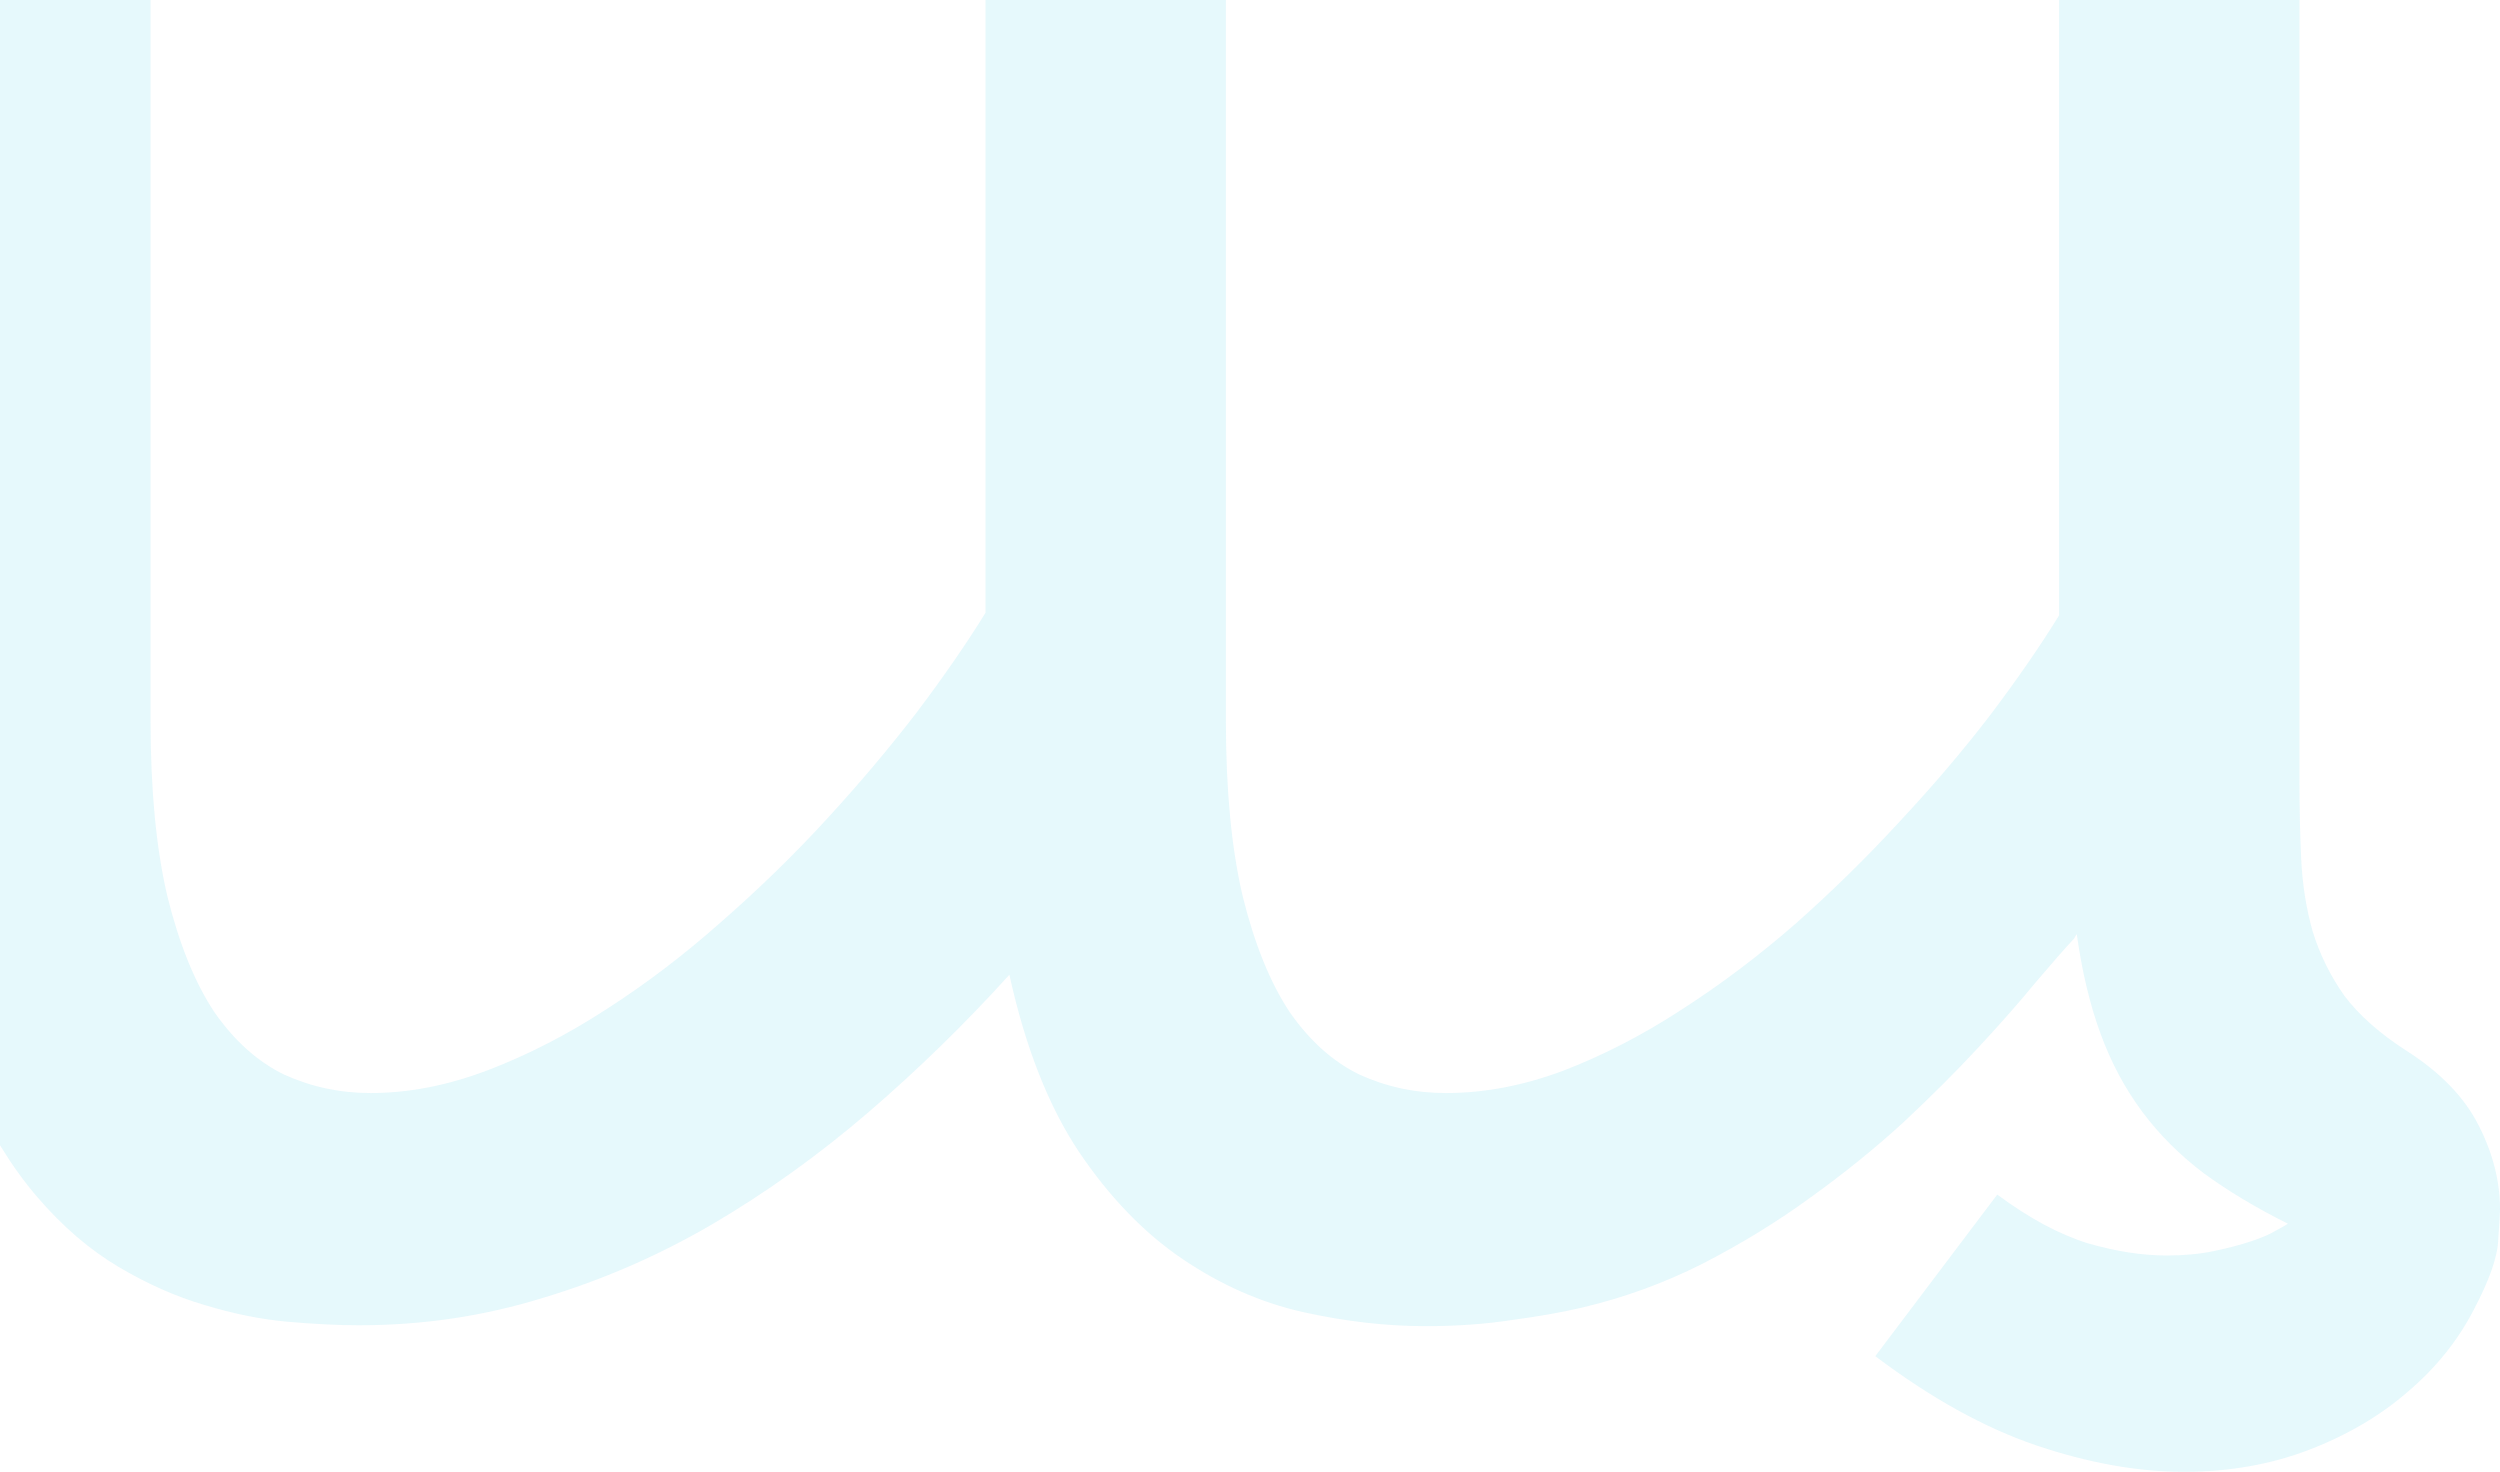
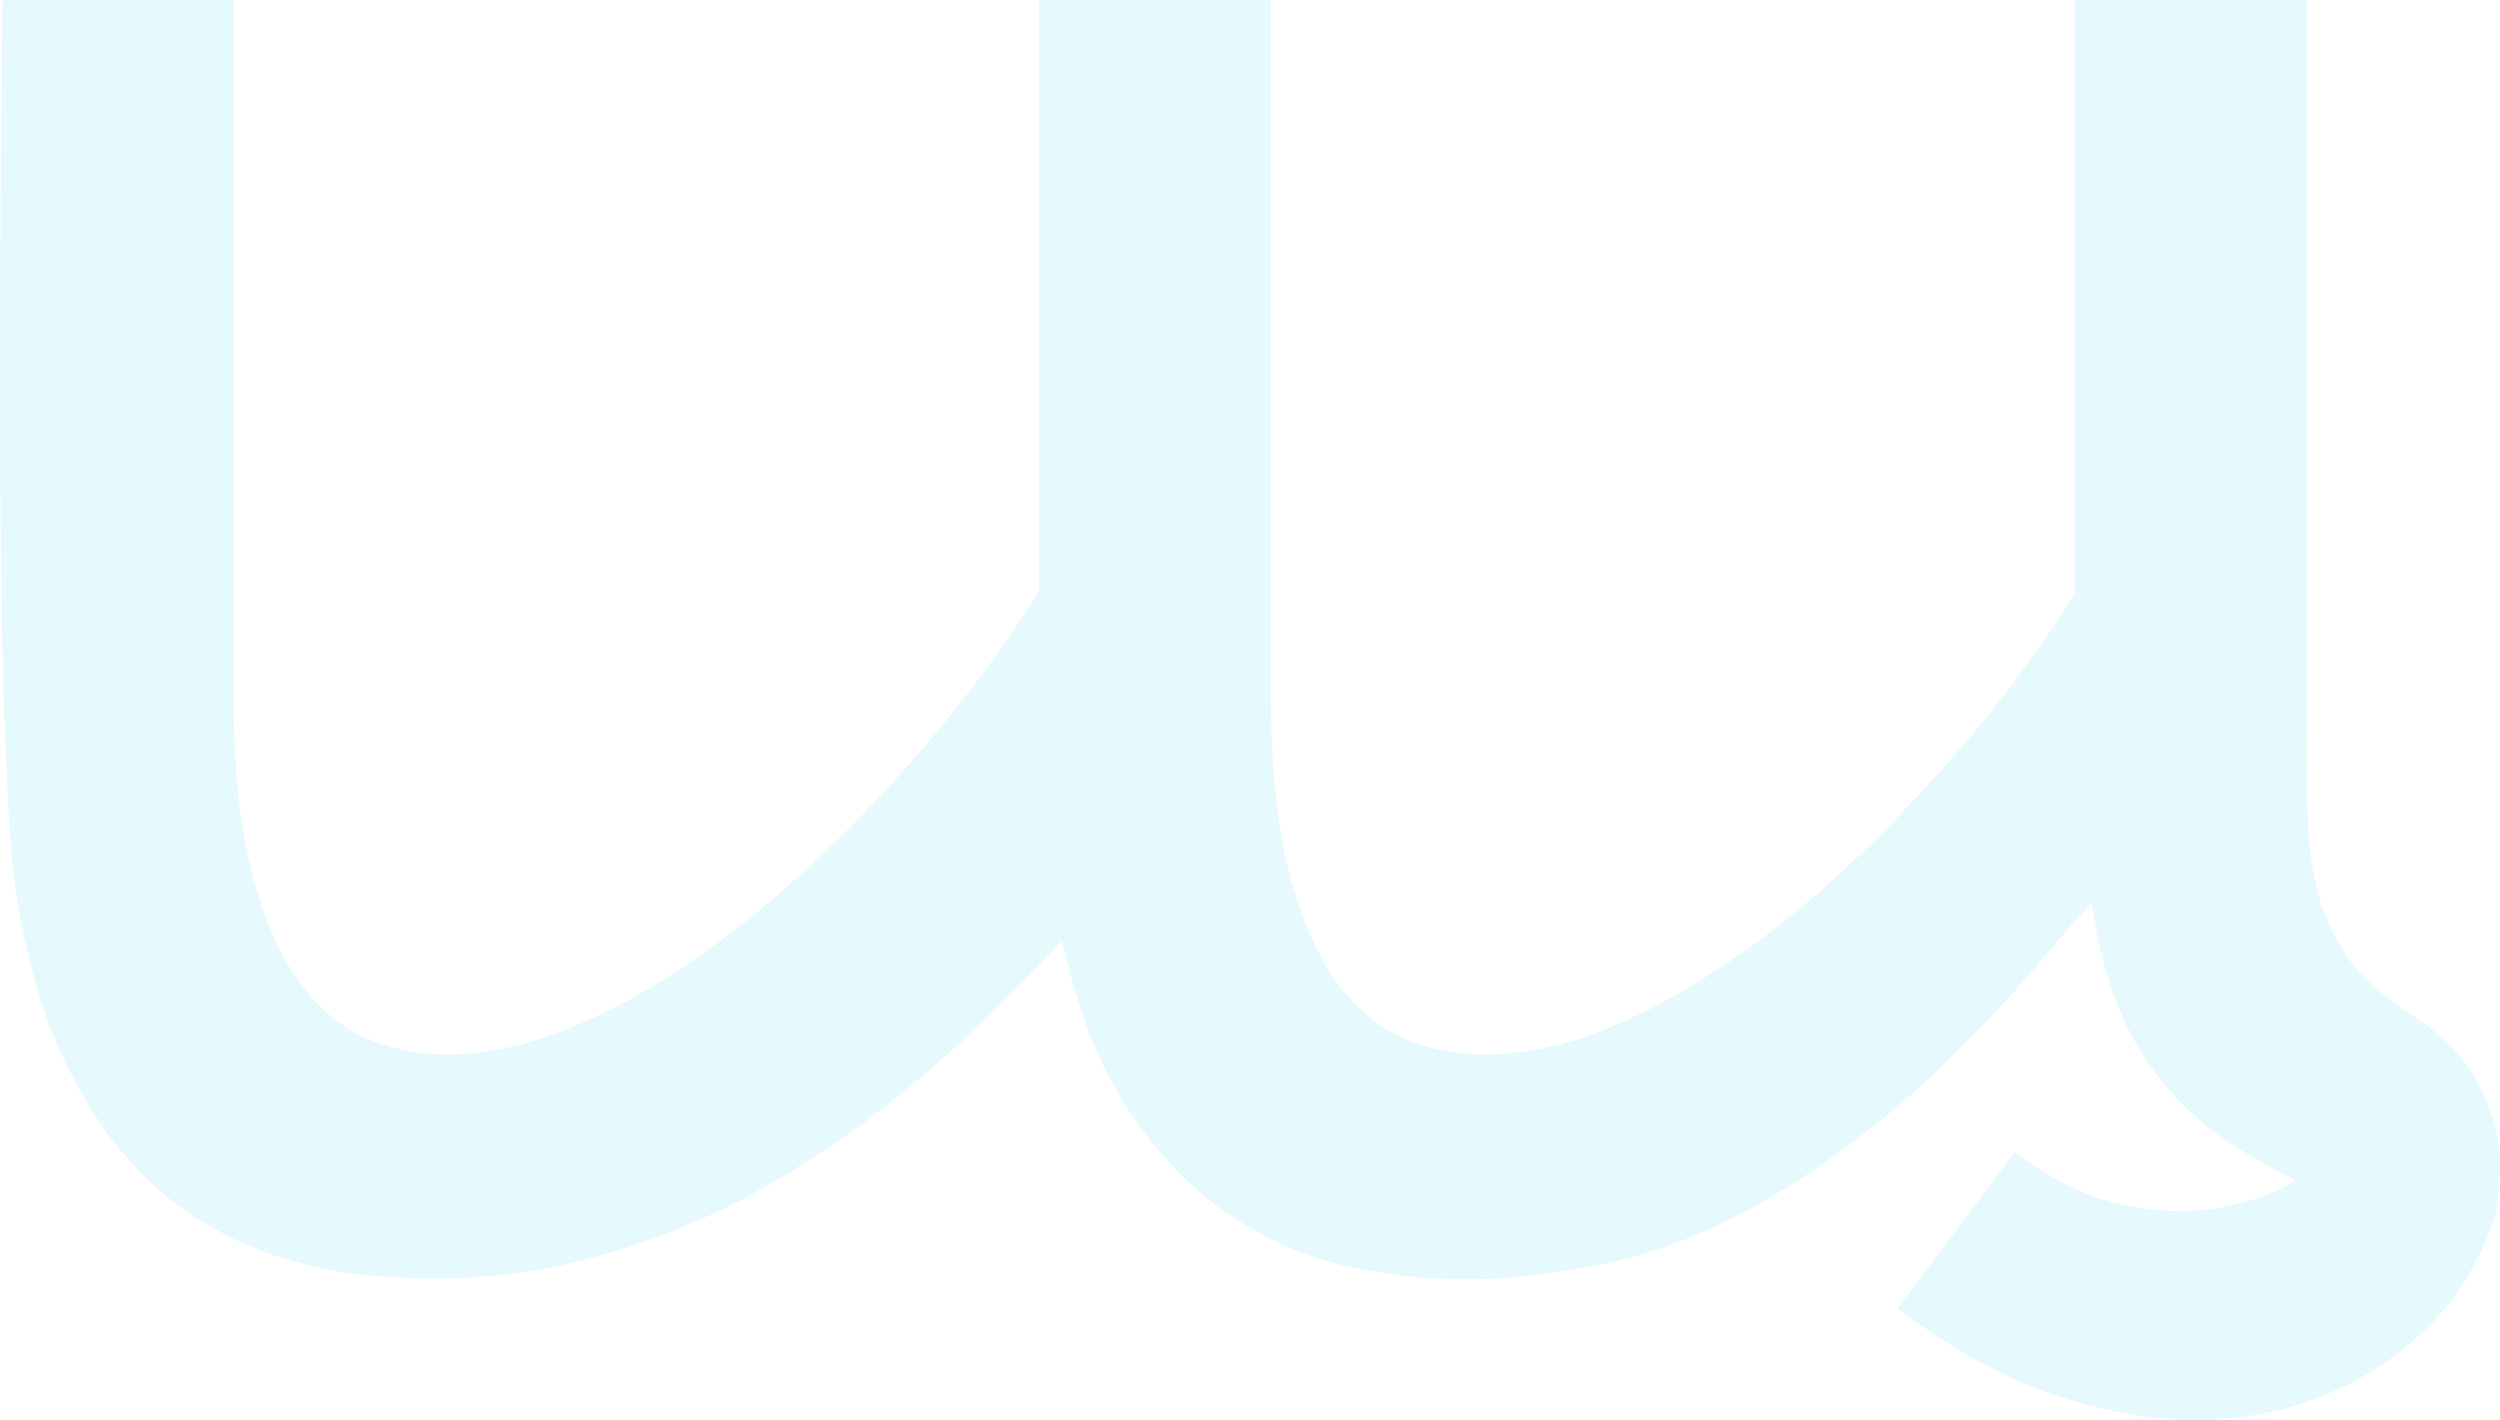
- <svg xmlns="http://www.w3.org/2000/svg" width="710" height="418" viewBox="0 0 710 418" fill="none">
-   <path opacity="0.1" d="M683.401 298.392C693.104 304.577 699.962 311.682 703.977 319.706C707.992 327.563 710 335.503 710 343.527C710 344.363 709.833 347.205 709.498 352.053C709.331 356.901 706.989 363.587 702.472 372.113C697.955 380.805 691.765 388.495 683.902 395.182C676.04 402.036 666.671 407.552 655.797 411.731C644.924 415.91 633.046 418 620.164 418C607.116 418 593.147 415.492 578.258 410.478C563.536 405.463 548.313 397.021 532.587 385.152L567.216 339.265C576.25 345.951 584.782 350.548 592.812 353.056C600.842 355.396 608.37 356.566 615.397 356.566C620.248 356.566 624.681 356.148 628.696 355.313C632.711 354.477 636.224 353.557 639.236 352.554C642.247 351.551 644.589 350.548 646.262 349.545C648.102 348.542 649.273 347.874 649.775 347.539C640.741 343.026 632.795 338.262 625.936 333.247C619.077 328.064 613.222 322.214 608.37 315.694C603.519 309.175 599.587 301.819 596.576 293.628C593.565 285.437 591.307 275.992 589.801 265.293C589.634 265.461 589.383 265.878 589.048 266.547C586.539 269.222 582.942 273.317 578.258 278.834C573.741 284.35 568.304 290.535 561.947 297.389C555.757 304.076 548.647 311.181 540.617 318.703C532.587 326.058 523.804 333.163 514.269 340.017C504.9 346.871 494.696 353.139 483.654 358.823C472.78 364.34 461.321 368.519 449.276 371.361C443.588 372.698 436.98 373.868 429.452 374.871C421.924 376.041 413.726 376.626 404.86 376.626C393.651 376.626 382.025 375.289 369.98 372.614C358.102 369.94 346.726 364.925 335.852 357.569C324.978 350.214 315.191 340.1 306.492 327.229C297.793 314.19 291.185 297.389 286.668 276.828C273.954 290.87 260.487 303.992 246.267 316.196C232.215 328.232 217.493 338.763 202.102 347.79C186.879 356.65 170.902 363.587 154.173 368.602C137.444 373.784 120.046 376.376 101.978 376.376C96.123 376.376 89.348 376.041 81.652 375.373C74.124 374.704 66.261 373.116 58.064 370.608C50.034 368.268 41.92 364.674 33.723 359.826C25.526 354.978 17.83 348.375 10.637 340.017C3.443 331.658 -2.997 321.211 -8.685 308.673C-14.206 296.136 -18.388 281.007 -21.232 263.287C-22.069 257.771 -22.822 249.747 -23.491 239.215C-23.992 228.684 -24.494 216.731 -24.996 203.358C-25.331 189.818 -25.582 175.441 -25.749 160.229C-25.916 145.017 -26 129.888 -26 114.843C-26 79.571 -25.749 41.29 -25.247 0H42.757V204.612C42.757 224.338 44.346 240.971 47.525 254.511C50.871 268.052 55.304 279.001 60.824 287.359C66.512 295.55 73.12 301.485 80.648 305.163C88.344 308.673 96.541 310.428 105.24 310.428C116.114 310.428 127.239 308.255 138.615 303.909C149.991 299.562 161.199 293.795 172.241 286.607C183.449 279.419 194.323 271.144 204.863 261.783C215.569 252.422 225.523 242.726 234.724 232.696C244.093 222.499 252.624 212.385 260.32 202.355C268.015 192.158 274.54 182.713 279.893 174.02V0H348.148V204.612C348.148 224.338 349.737 240.971 352.916 254.511C356.262 268.052 360.695 279.001 366.215 287.359C371.903 295.55 378.511 301.485 386.04 305.163C393.735 308.673 401.932 310.428 410.631 310.428C421.505 310.428 432.547 308.339 443.755 304.16C455.131 299.813 466.34 294.046 477.381 286.858C488.589 279.67 499.463 271.479 510.003 262.284C520.542 252.923 530.412 243.227 539.613 233.197C548.982 223.167 557.514 213.137 565.209 203.107C572.904 192.91 579.429 183.465 584.782 174.773V0H653.037V220.911C653.037 228.935 653.204 236.624 653.539 243.98C653.874 251.168 654.961 258.022 656.801 264.541C658.809 271.061 661.82 277.162 665.835 282.846C670.017 288.362 675.872 293.544 683.401 298.392Z" fill="#00BDDF" />
+ <svg xmlns="http://www.w3.org/2000/svg" width="736" height="418" viewBox="0 0 736 418" fill="none">
+   <path opacity="0.1" d="M709.401 298.392C719.104 304.577 725.962 311.682 729.977 319.706C733.992 327.563 736 335.503 736 343.527C736 344.363 735.833 347.205 735.498 352.053C735.331 356.901 732.989 363.587 728.472 372.113C723.955 380.805 717.765 388.495 709.902 395.182C702.04 402.036 692.671 407.552 681.797 411.731C670.924 415.91 659.046 418 646.164 418C633.116 418 619.147 415.492 604.258 410.478C589.536 405.462 574.312 397.021 558.587 385.152L593.216 339.265C602.25 345.951 610.782 350.548 618.812 353.056C626.842 355.396 634.37 356.566 641.396 356.566C646.248 356.566 650.681 356.148 654.696 355.313C658.711 354.477 662.224 353.557 665.236 352.554C668.247 351.551 670.589 350.548 672.262 349.545C674.102 348.542 675.273 347.874 675.775 347.539C666.741 343.026 658.795 338.262 651.936 333.247C645.077 328.064 639.222 322.214 634.37 315.694C629.519 309.175 625.587 301.819 622.576 293.628C619.565 285.437 617.307 275.992 615.801 265.293C615.634 265.461 615.383 265.878 615.048 266.547C612.539 269.222 608.942 273.317 604.258 278.834C599.741 284.35 594.304 290.535 587.947 297.389C581.757 304.076 574.647 311.181 566.617 318.703C558.587 326.058 549.804 333.163 540.269 340.017C530.9 346.871 520.696 353.139 509.654 358.823C498.78 364.34 487.321 368.519 475.276 371.361C469.588 372.698 462.98 373.868 455.452 374.871C447.924 376.041 439.726 376.626 430.86 376.626C419.651 376.626 408.025 375.289 395.98 372.614C384.102 369.94 372.726 364.925 361.852 357.569C350.978 350.214 341.191 340.1 332.492 327.229C323.793 314.19 317.185 297.389 312.668 276.828C299.954 290.87 286.487 303.992 272.267 316.196C258.215 328.232 243.493 338.763 228.102 347.79C212.879 356.65 196.902 363.587 180.173 368.602C163.444 373.784 146.046 376.376 127.978 376.376C122.123 376.376 115.348 376.041 107.652 375.373C100.124 374.704 92.261 373.116 84.064 370.608C76.034 368.268 67.92 364.674 59.723 359.826C51.526 354.978 43.83 348.375 36.637 340.017C29.443 331.658 23.003 321.211 17.315 308.673C11.794 296.136 7.612 281.007 4.768 263.287C3.931 257.771 3.179 249.747 2.509 239.215C2.007 228.684 1.506 216.731 1.004 203.358C0.669 189.818 0.418 175.441 0.251 160.229C0.084 145.017 0 129.888 0 114.843C0 79.571 0.251 41.29 0.753 0H68.757V204.612C68.757 224.338 70.346 240.971 73.525 254.511C76.871 268.052 81.304 279.001 86.824 287.359C92.512 295.55 99.12 301.485 106.648 305.163C114.344 308.673 122.541 310.428 131.24 310.428C142.114 310.428 153.239 308.255 164.615 303.909C175.991 299.562 187.199 293.795 198.241 286.607C209.449 279.419 220.323 271.144 230.863 261.783C241.569 252.422 251.523 242.726 260.724 232.696C270.092 222.499 278.624 212.385 286.32 202.355C294.015 192.158 300.54 182.713 305.893 174.02V0H374.148V204.612C374.148 224.338 375.737 240.971 378.916 254.511C382.262 268.052 386.695 279.001 392.215 287.359C397.903 295.55 404.511 301.485 412.04 305.163C419.735 308.673 427.932 310.428 436.631 310.428C447.505 310.428 458.547 308.339 469.755 304.16C481.131 299.813 492.34 294.046 503.381 286.858C514.589 279.67 525.463 271.479 536.003 262.284C546.542 252.923 556.412 243.227 565.613 233.197C574.982 223.167 583.514 213.137 591.209 203.107C598.904 192.91 605.429 183.465 610.782 174.773V0H679.037V220.911C679.037 228.935 679.204 236.624 679.539 243.98C679.874 251.168 680.961 258.022 682.801 264.541C684.809 271.061 687.82 277.162 691.835 282.846C696.017 288.362 701.872 293.544 709.401 298.392Z" fill="#00BDDF" />
</svg>
